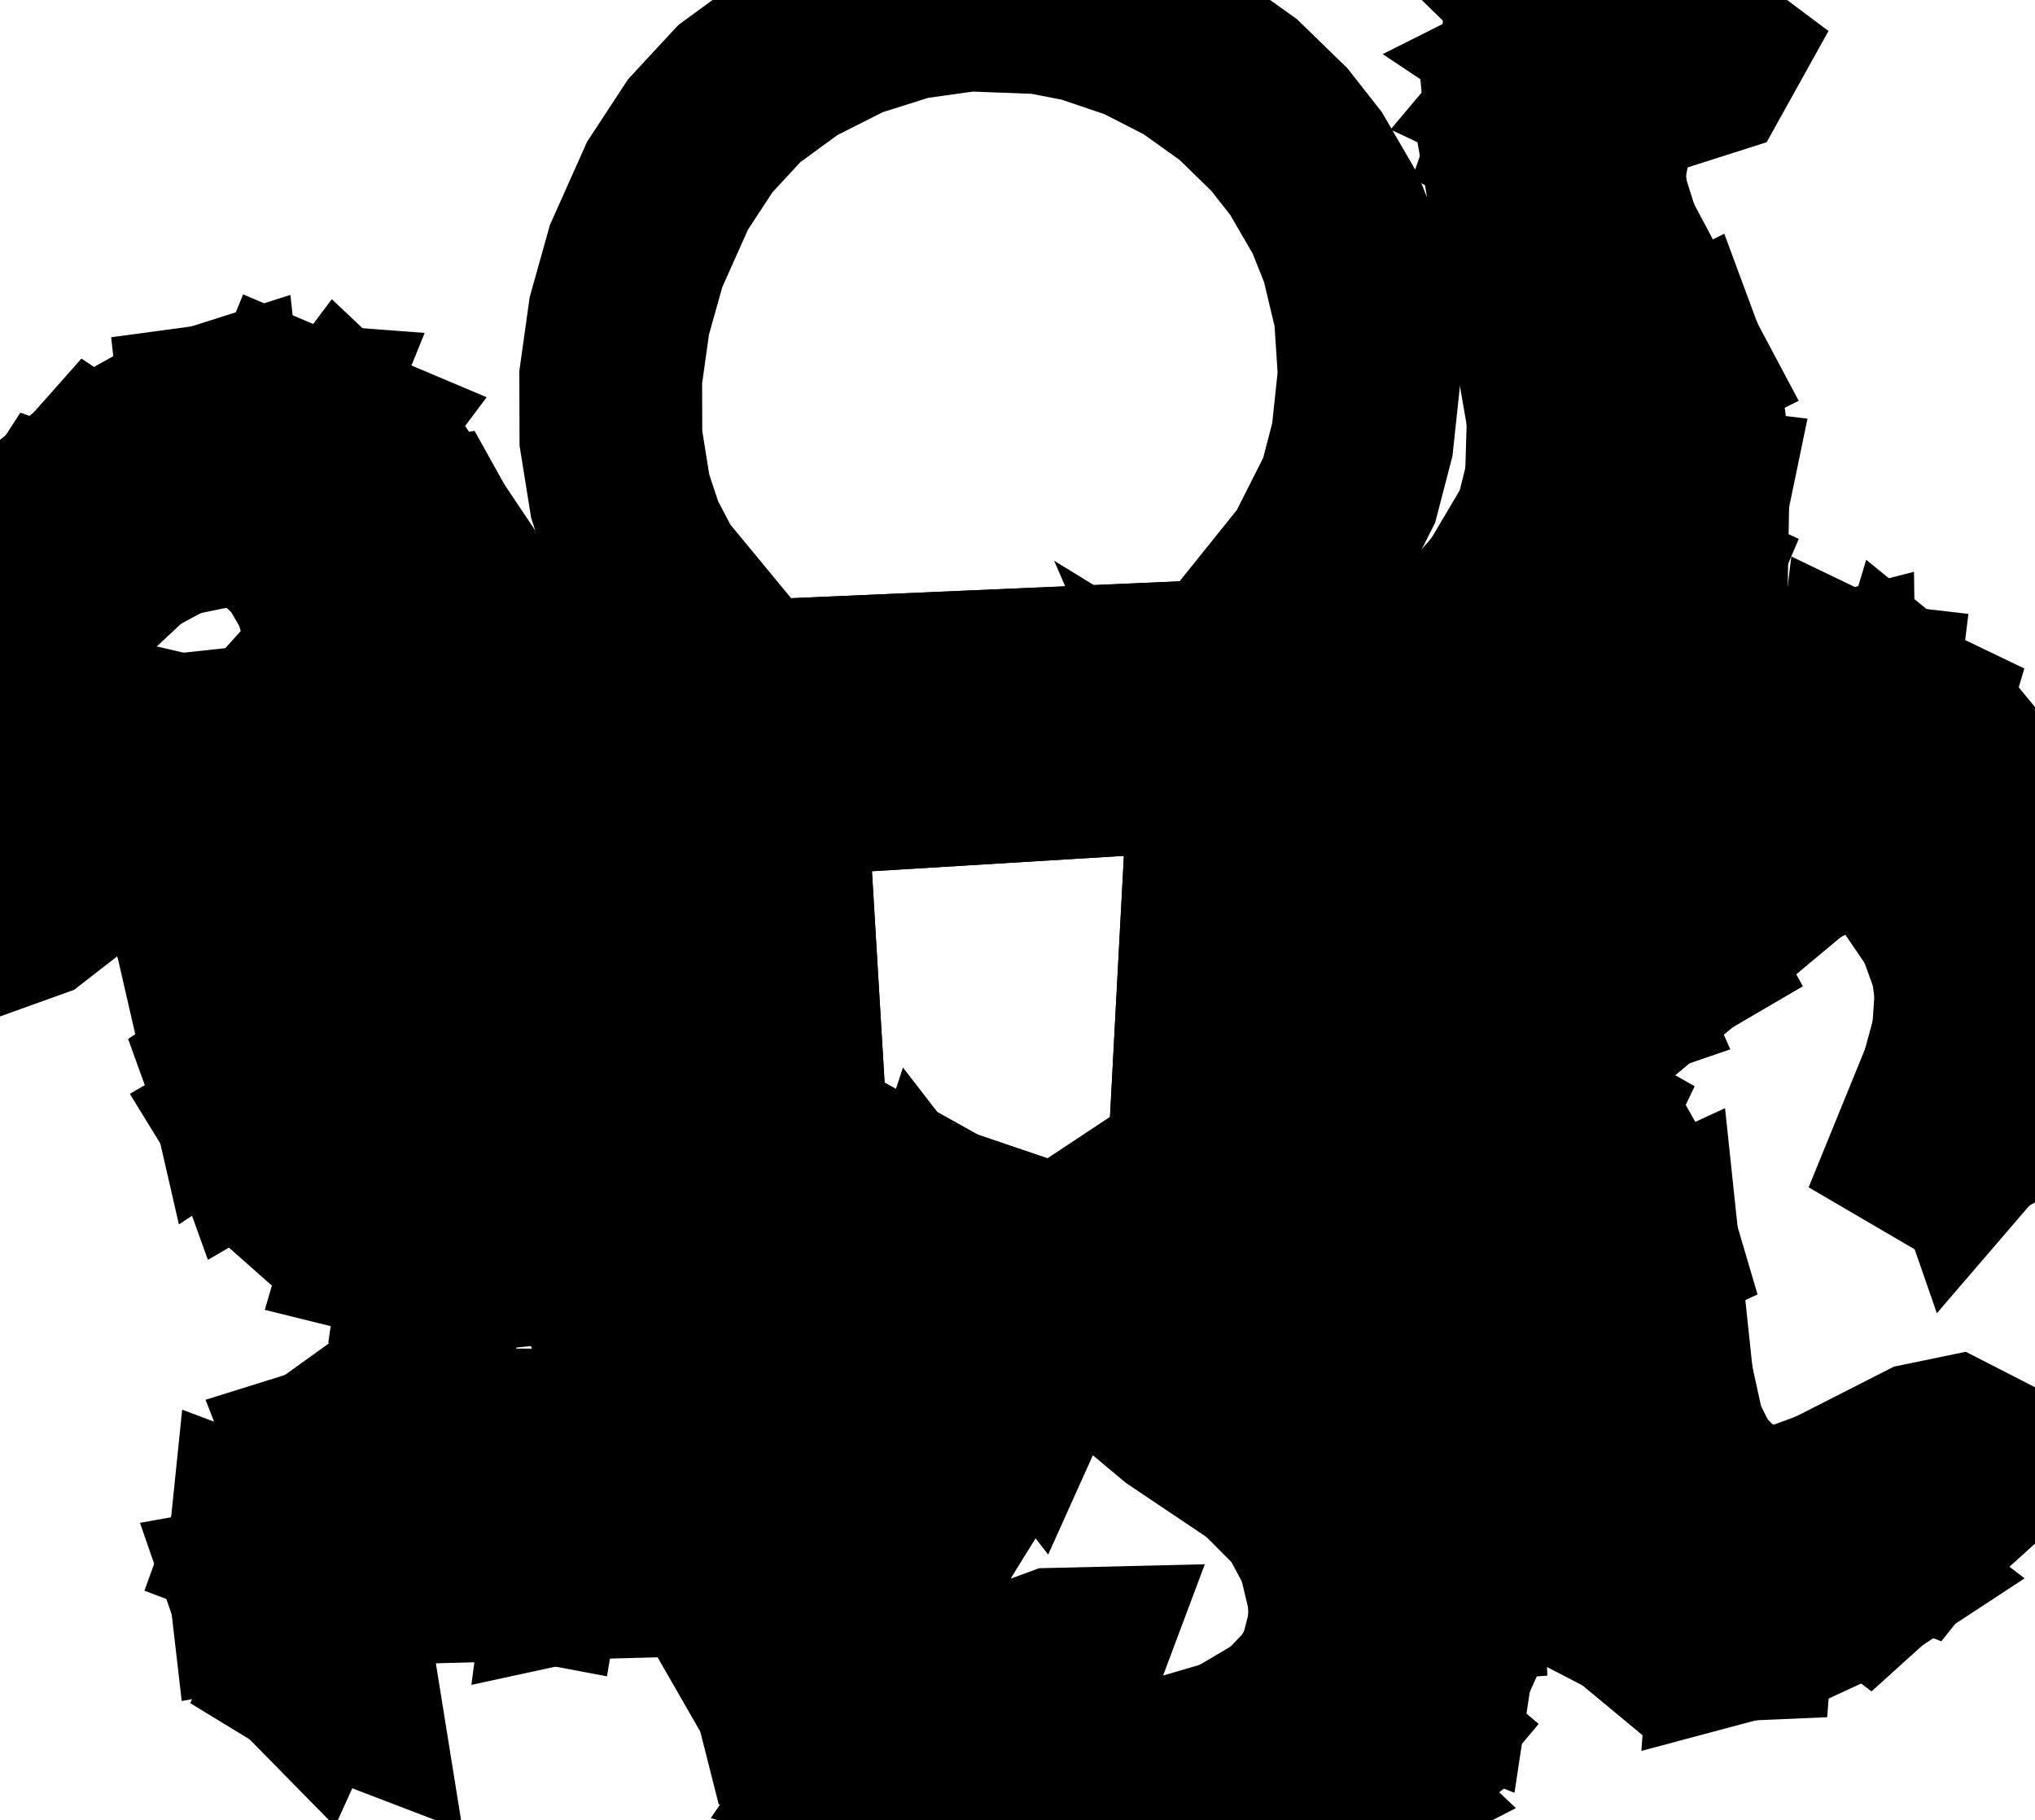
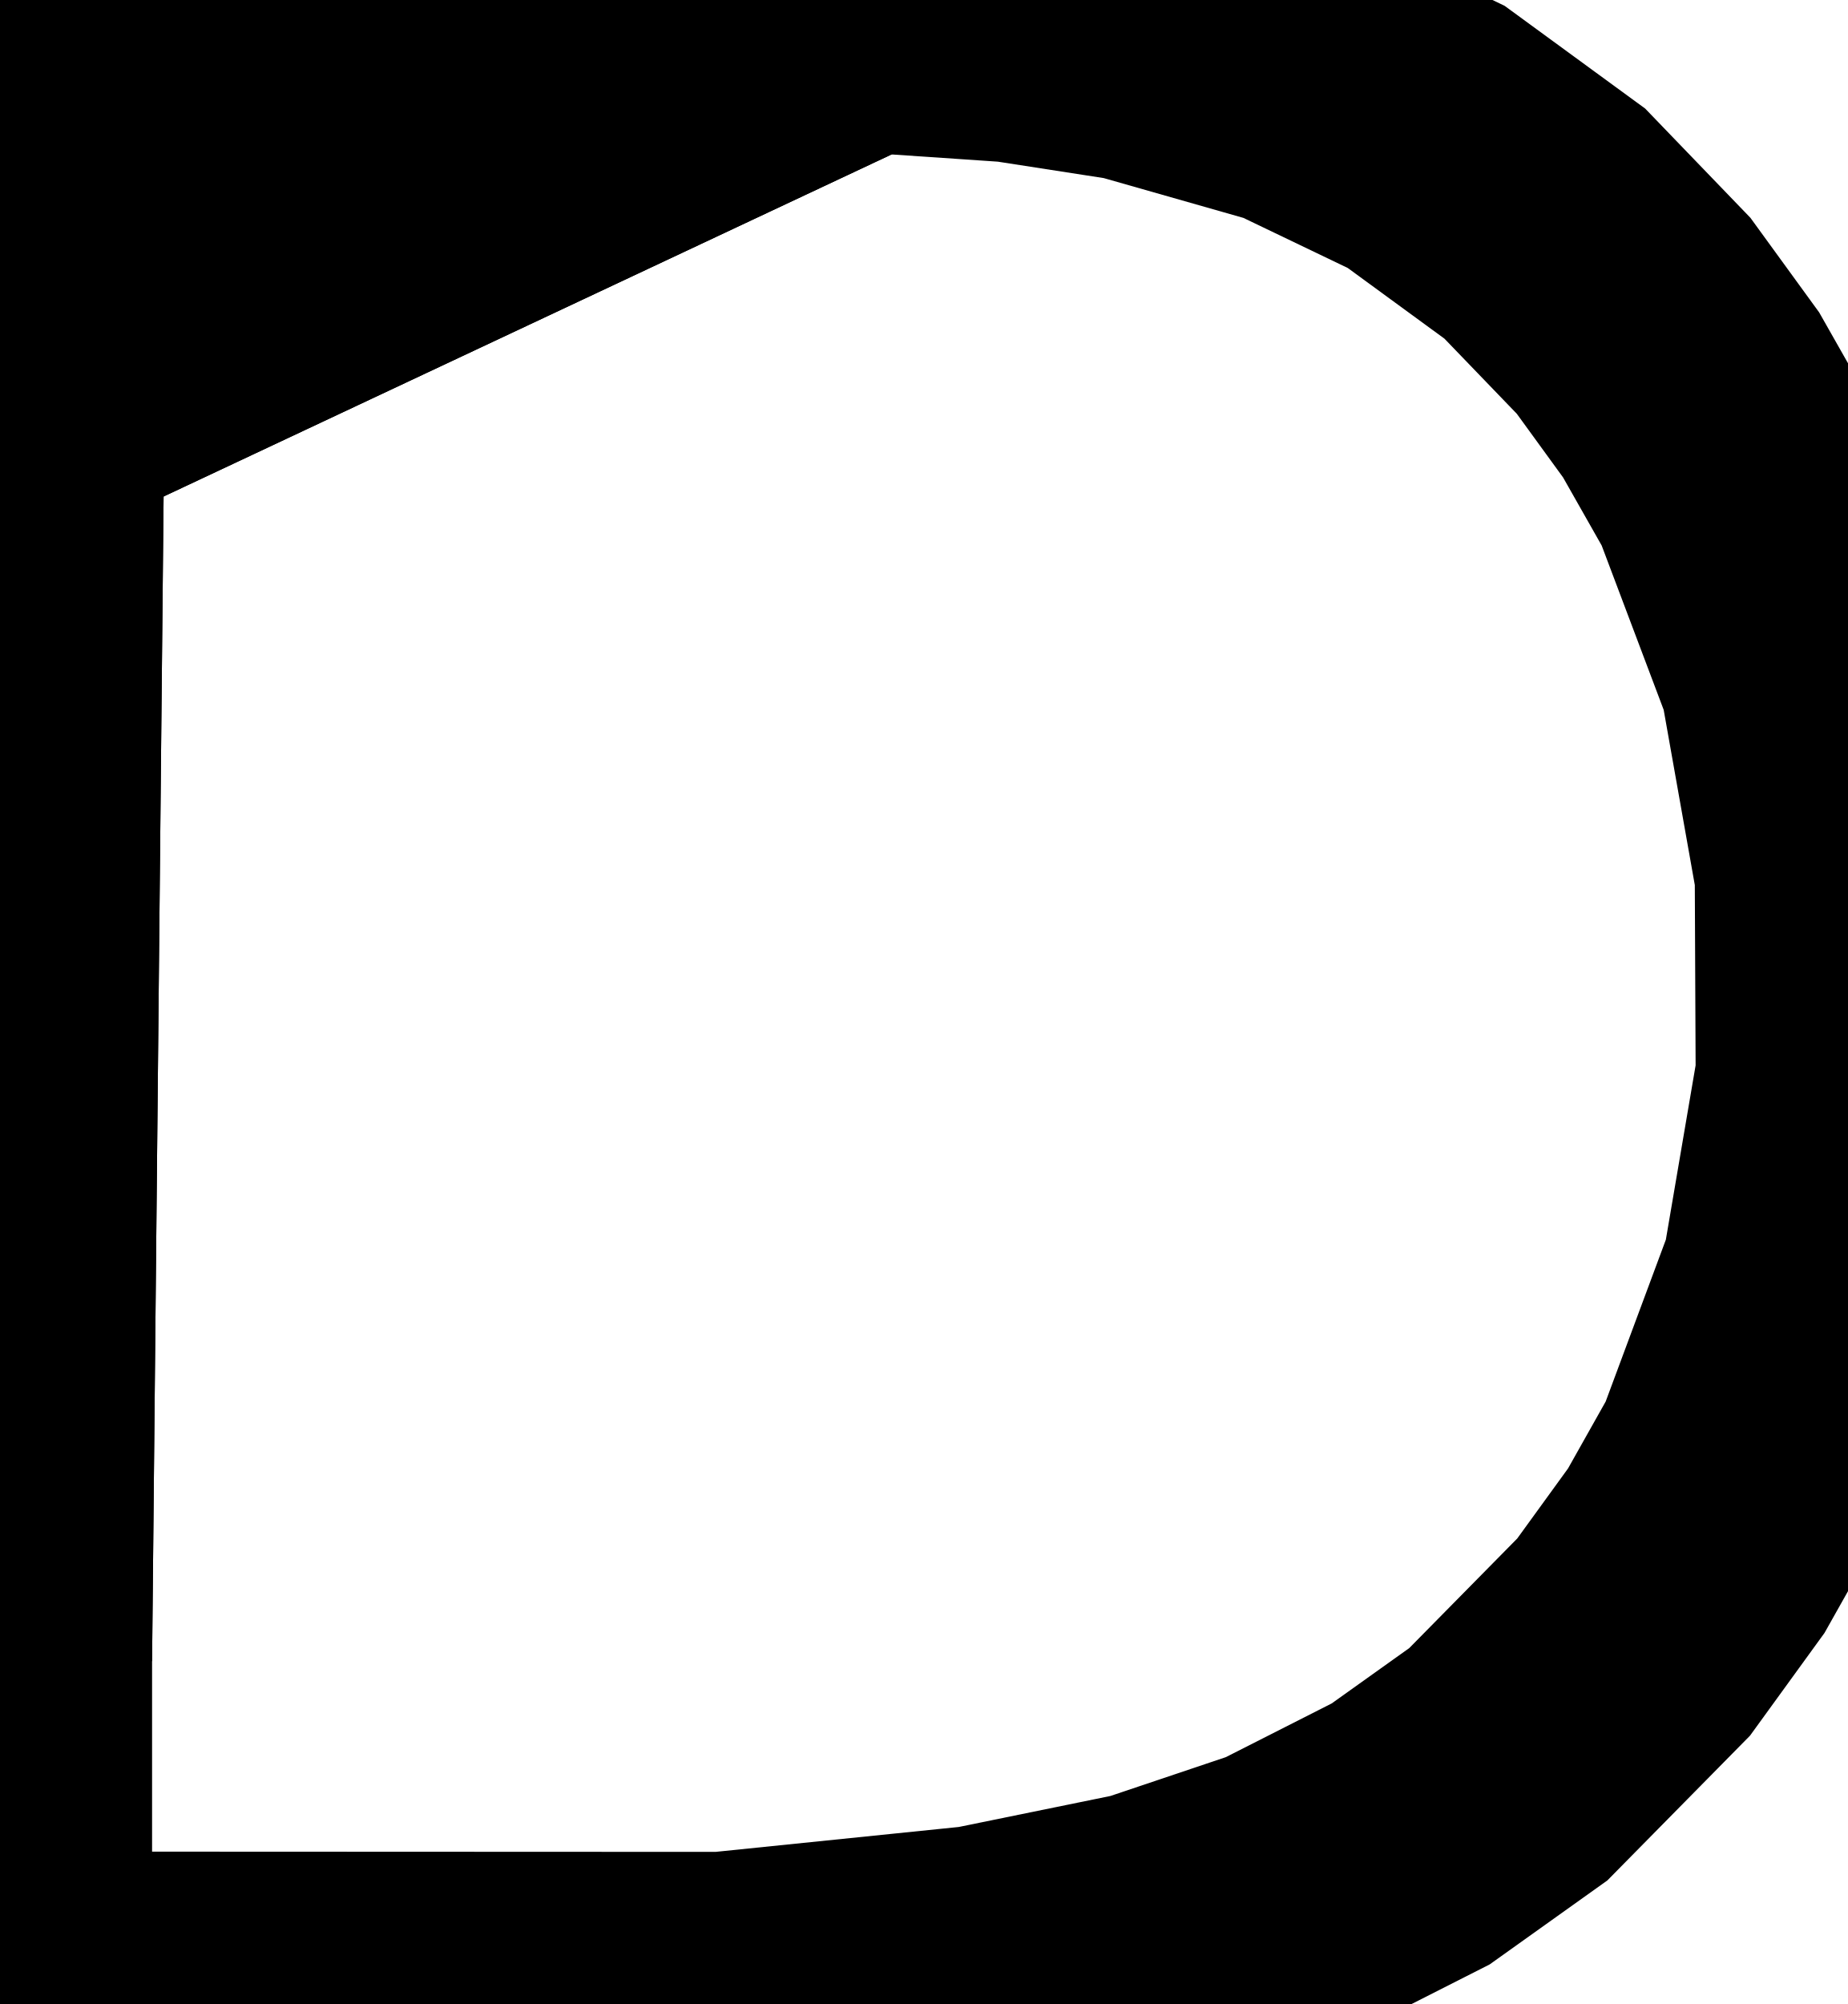
- <svg xmlns="http://www.w3.org/2000/svg" width="11.136" height="9.959" viewBox="0.0 0.004 11.136 9.959">
-   <polygon points="1.566,9.013 1.679,9.128 1.829,8.797 1.844,8.653 1.43,8.727 1.482,8.877" fill="none" stroke="black" stroke-width="1.0" />
-   <polygon points="1.679,9.128 1.82,9.214 1.901,9.245 1.829,8.797" fill="none" stroke="black" stroke-width="1.0" />
-   <polygon points="4.696,9.663 4.851,9.707 5.069,9.26 5,9.221" fill="none" stroke="black" stroke-width="1.0" />
-   <polygon points="4.851,9.707 5.093,9.719 5.151,9.273 5.069,9.26" fill="none" stroke="black" stroke-width="1.0" />
-   <polygon points="6.514,9.963 6.766,9.577 6.243,9.73 6.074,9.812 6.205,9.897" fill="none" stroke="black" stroke-width="1.0" />
-   <polygon points="6.862,9.963 7.295,9.851 7.439,9.777 7.05,9.409 6.766,9.577 6.514,9.963" fill="none" stroke="black" stroke-width="1.0" />
-   <polygon points="9.77,8.858 9.999,8.752 10.214,8.611 9.803,8.298 9.581,8.304 9.534,8.921" fill="none" stroke="black" stroke-width="1.0" />
-   <polygon points="9.803,8.298 10.214,8.611 10.463,8.386 10.028,8.215" fill="none" stroke="black" stroke-width="1.0" />
-   <polygon points="10.611,8.201 10.722,7.996 10.725,7.947 10.686,7.927 10.531,7.959 10.028,8.215 10.463,8.386" fill="none" stroke="black" stroke-width="1.0" />
-   <polygon points="11.044,5.805 11.119,5.473 10.759,5.441 10.743,5.675" fill="none" stroke="black" stroke-width="1.0" />
-   <polygon points="10.759,5.441 11.119,5.473 11.136,5.143 10.737,5.279" fill="none" stroke="black" stroke-width="1.0" />
-   <polygon points="10.737,5.279 11.136,5.143 11.101,4.846 10.652,5.044" fill="none" stroke="black" stroke-width="1.0" />
-   <polygon points="9.301,0.27 9.067,0.224 8.76,0.26 8.982,0.476 9.327,0.366 9.357,0.312" fill="none" stroke="black" stroke-width="1.0" />
-   <polygon points="7.471,1.715 7.395,1.396 7.306,1.173 7.147,0.899 7.001,0.713 6.776,0.494 6.52,0.311 6.239,0.167 5.938,0.065 5.702,0.019 5.298,0.004 4.969,0.05 4.642,0.153 4.321,0.315 4.046,0.516 3.832,0.747 3.653,1.02 3.481,1.405 3.389,1.733 3.342,2.069 3.343,2.402 3.394,2.72 3.468,2.943 3.578,3.153 4.102,3.788 6.703,3.675 7.191,3.067 7.383,2.687 7.455,2.41 7.493,2.054" fill="none" stroke="black" stroke-width="1.0" />
-   <polygon points="0.72,2.47 0.532,2.623 0.927,2.884 1.217,2.824 1.158,2.28 0.929,2.353" fill="none" stroke="black" stroke-width="1.0" />
-   <polygon points="0.927,2.884 0.532,2.623 0.315,2.868 0.698,3.007" fill="none" stroke="black" stroke-width="1.0" />
-   <polygon points="0.137,3.143 0.0,3.428 2.1316282072803005e-15,3.498 0.059,3.518 0.17,3.47 0.297,3.381 0.698,3.007 0.315,2.868" fill="none" stroke="black" stroke-width="1.0" />
-   <polygon points="0.162,4.977 0.598,4.638 0.175,4.578 0.068,4.802 0.023,5.027" fill="none" stroke="black" stroke-width="1.0" />
-   <polygon points="2.214,8.46 2.272,7.882 2.022,7.908 1.785,7.982 1.984,8.493" fill="none" stroke="black" stroke-width="1.0" />
-   <polygon points="2.214,8.46 2.913,8.592 3.032,7.885 2.272,7.882" fill="none" stroke="black" stroke-width="1.0" />
-   <polygon points="2.913,8.592 3.169,8.585 3.268,7.841 3.032,7.885" fill="none" stroke="black" stroke-width="1.0" />
-   <polygon points="3.579,8.496 3.787,8.402 3.971,8.277 3.485,7.739 3.268,7.841 3.169,8.585" fill="none" stroke="black" stroke-width="1.0" />
-   <polygon points="4.3,9.291 4.948,9.153 4.902,8.937 4.277,8.683 4.24,8.913 4.243,9.066" fill="none" stroke="black" stroke-width="1.0" />
-   <polygon points="4.381,9.432 4.49,9.546 4.696,9.663 5,9.221 4.948,9.153 4.3,9.291" fill="none" stroke="black" stroke-width="1.0" />
-   <polygon points="5.327,9.668 5.462,9.6 5.671,9.435 5.341,9.246 5.151,9.273 5.093,9.719" fill="none" stroke="black" stroke-width="1.0" />
-   <polygon points="7.05,9.409 7.439,9.777 7.564,9.679 7.205,9.245" fill="none" stroke="black" stroke-width="1.0" />
-   <polygon points="9.581,8.304 9.437,8.242 8.937,8.808 9.076,8.88 9.3,8.931 9.534,8.921" fill="none" stroke="black" stroke-width="1.0" />
-   <polygon points="11.044,5.805 10.743,5.675 10.681,5.904 10.786,6.206 10.939,6.028" fill="none" stroke="black" stroke-width="1.0" />
-   <polygon points="10.464,4.769 10.652,5.044 11.101,4.846 11.023,4.619" fill="none" stroke="black" stroke-width="1.0" />
-   <polygon points="10.86,4.325 10.65,4.07 10.476,3.928 10.268,4.621 10.464,4.769 11.023,4.619" fill="none" stroke="black" stroke-width="1.0" />
-   <polygon points="10.268,4.621 10.476,3.928 10.214,3.802 10.118,4.584" fill="none" stroke="black" stroke-width="1.0" />
-   <polygon points="9.266,2.264 9.16,1.978 8.527,2.292 8.517,2.632 9.291,2.726 9.295,2.491" fill="none" stroke="black" stroke-width="1.0" />
-   <polygon points="8.982,0.476 8.76,0.26 8.559,0.361 8.856,0.559" fill="none" stroke="black" stroke-width="1.0" />
-   <polygon points="0.175,4.578 0.598,4.638 0.733,4.619 0.974,4.082 0.743,4.107 0.524,4.211 0.331,4.374" fill="none" stroke="black" stroke-width="1.0" />
-   <polygon points="1.12,5.084 1.305,5.89 1.924,5.481 1.767,5.171" fill="none" stroke="black" stroke-width="1.0" />
-   <polygon points="1.924,5.481 1.305,5.89 1.404,6.164 2.138,5.735" fill="none" stroke="black" stroke-width="1.0" />
-   <polygon points="1.584,6.457 1.873,6.713 2.075,6.812 2.351,5.866 2.138,5.735 1.404,6.164" fill="none" stroke="black" stroke-width="1.0" />
-   <polygon points="1.481,8.268 1.428,8.415 1.877,8.584 1.984,8.493 1.785,7.982 1.572,8.135" fill="none" stroke="black" stroke-width="1.0" />
-   <polygon points="1.428,8.415 1.412,8.571 1.43,8.727 1.844,8.653 1.877,8.584" fill="none" stroke="black" stroke-width="1.0" />
-   <polygon points="4.902,8.937 4.944,8.712 4.427,8.294 4.277,8.683" fill="none" stroke="black" stroke-width="1.0" />
-   <polygon points="5.784,9.298 5.865,9.082 5.781,9.084 5.341,9.246 5.671,9.435" fill="none" stroke="black" stroke-width="1.0" />
-   <polygon points="7.33,8.743 7.95,8.705 7.941,8.457 7.897,8.223 7.846,8.075 7.267,8.48" fill="none" stroke="black" stroke-width="1.0" />
-   <polygon points="7.33,8.743 7.331,8.903 7.887,9.121 7.95,8.705" fill="none" stroke="black" stroke-width="1.0" />
-   <polygon points="7.276,9.118 7.205,9.245 7.564,9.679 7.718,9.496" fill="none" stroke="black" stroke-width="1.0" />
-   <polygon points="9.437,8.242 9.264,8.07 8.515,8.102 8.614,8.417 8.808,8.701 8.937,8.808" fill="none" stroke="black" stroke-width="1.0" />
-   <polygon points="9.264,8.07 8.515,8.102 9.162,7.868" fill="none" stroke="black" stroke-width="1.0" />
-   <polygon points="9.162,7.868 9.095,7.562 8.383,7.372 8.515,8.102" fill="none" stroke="black" stroke-width="1.0" />
-   <polygon points="9.095,7.562 9.016,6.815 8.291,7.15 8.383,7.372" fill="none" stroke="black" stroke-width="1.0" />
-   <polygon points="10.681,5.904 10.524,6.289 10.577,6.32 10.786,6.206" fill="none" stroke="black" stroke-width="1.0" />
-   <polygon points="8.792,5.45 9.194,5.215 8.832,4.552 8.465,4.706" fill="none" stroke="black" stroke-width="1.0" />
-   <polygon points="8.832,4.552 9.194,5.215 9.792,4.716 9.098,4.362" fill="none" stroke="black" stroke-width="1.0" />
-   <polygon points="9.792,4.716 9.995,4.607 9.983,3.775 9.776,3.828 9.524,3.985 9.098,4.362" fill="none" stroke="black" stroke-width="1.0" />
-   <polygon points="9.995,4.607 10.118,4.584 10.214,3.802 9.983,3.775" fill="none" stroke="black" stroke-width="1.0" />
-   <polygon points="8.349,1.269 8.527,2.292 9.16,1.978 8.807,1.314" fill="none" stroke="black" stroke-width="1.0" />
-   <polygon points="8.807,1.314 8.736,1.088 8.321,0.955 8.349,1.269" fill="none" stroke="black" stroke-width="1.0" />
-   <polygon points="8.736,1.088 8.722,0.936 8.341,0.737 8.321,0.955" fill="none" stroke="black" stroke-width="1.0" />
-   <polygon points="8.722,0.936 8.768,0.707 8.41,0.538 8.341,0.737" fill="none" stroke="black" stroke-width="1.0" />
-   <polygon points="8.41,0.538 8.768,0.707 8.856,0.559 8.559,0.361" fill="none" stroke="black" stroke-width="1.0" />
-   <polygon points="8.456,2.878 8.24,3.243 8.991,3.677 9.191,3.208" fill="none" stroke="black" stroke-width="1.0" />
-   <polygon points="8.991,3.677 8.24,3.243 7.824,3.718 8.661,4.169" fill="none" stroke="black" stroke-width="1.0" />
-   <polygon points="8.661,4.169 7.824,3.718 7.378,4.107 8.324,4.506" fill="none" stroke="black" stroke-width="1.0" />
-   <polygon points="8.324,4.506 7.378,4.107 7.023,4.296 7.777,4.84" fill="none" stroke="black" stroke-width="1.0" />
-   <polygon points="6.607,3.866 6.703,3.675 4.102,3.788 4.249,4.009" fill="none" stroke="black" stroke-width="1.0" />
-   <polygon points="1.88,2.39 1.503,2.894 1.658,3.035 2.333,2.916 2.153,2.648" fill="none" stroke="black" stroke-width="1.0" />
-   <polygon points="1.88,2.39 1.603,2.273 1.373,2.84 1.503,2.894" fill="none" stroke="black" stroke-width="1.0" />
-   <polygon points="1.351,2.254 1.158,2.28 1.217,2.824 1.373,2.84 1.603,2.273" fill="none" stroke="black" stroke-width="1.0" />
-   <polygon points="1.658,3.035 1.772,3.231 2.785,3.729 2.333,2.916" fill="none" stroke="black" stroke-width="1.0" />
-   <polygon points="1.772,3.231 2.101,4.353 2.928,3.924 2.785,3.729" fill="none" stroke="black" stroke-width="1.0" />
-   <polygon points="0.974,4.082 0.733,4.619 0.881,4.691 1.298,4.227 1.129,4.118" fill="none" stroke="black" stroke-width="1.0" />
-   <polygon points="1.022,4.86 1.505,4.531 1.298,4.227 0.881,4.691" fill="none" stroke="black" stroke-width="1.0" />
-   <polygon points="1.022,4.86 1.12,5.084 1.767,5.171 1.505,4.531" fill="none" stroke="black" stroke-width="1.0" />
-   <polygon points="2.351,5.866 2.075,6.812 2.37,6.885 2.512,5.914" fill="none" stroke="black" stroke-width="1.0" />
-   <polygon points="2.606,6.898 2.933,6.865 3.183,6.804 2.754,5.933 2.512,5.914 2.37,6.885" fill="none" stroke="black" stroke-width="1.0" />
-   <polygon points="3.68,7.549 3.485,7.739 3.971,8.277 4.189,8.064" fill="none" stroke="black" stroke-width="1.0" />
-   <polygon points="4.944,8.712 4.427,8.294 5.032,8.498" fill="none" stroke="black" stroke-width="1.0" />
-   <polygon points="5.032,8.498 5.622,7.546 5.121,6.897 5.02,7.203" fill="none" stroke="black" stroke-width="1.0" />
-   <polygon points="5.622,7.546 5.9,6.928 5.146,6.672 5.121,6.897" fill="none" stroke="black" stroke-width="1.0" />
-   <polygon points="6.922,8.028 7.067,7.131 6.56,6.394 5.9,6.928 6.081,7.302 6.279,7.566 6.462,7.719" fill="none" stroke="black" stroke-width="1.0" />
-   <polygon points="7.067,7.131 6.922,8.028 7.145,8.252 7.727,7.864" fill="none" stroke="black" stroke-width="1.0" />
-   <polygon points="7.727,7.864 7.145,8.252 7.267,8.48 7.846,8.075" fill="none" stroke="black" stroke-width="1.0" />
-   <polygon points="7.331,8.903 7.276,9.118 7.718,9.496 7.887,9.121" fill="none" stroke="black" stroke-width="1.0" />
-   <polygon points="9.016,6.815 8.945,6.574 8.82,6.351 8.621,6.153 8.203,7.024 8.291,7.15" fill="none" stroke="black" stroke-width="1.0" />
-   <polygon points="8.792,5.45 8.465,4.706 7.766,4.887 8.194,5.655" fill="none" stroke="black" stroke-width="1.0" />
-   <polygon points="9.191,3.208 9.291,2.726 8.517,2.632 8.456,2.878" fill="none" stroke="black" stroke-width="1.0" />
-   <polygon points="7.777,4.84 7.023,4.296 6.858,4.329 7.766,4.887" fill="none" stroke="black" stroke-width="1.0" />
-   <polygon points="6.607,3.866 4.249,4.009 4.32,4.244 6.565,4.029" fill="none" stroke="black" stroke-width="1.0" />
-   <polygon points="2.216,4.582 2.408,4.836 2.641,5.037 3.093,4.087 2.928,3.924 2.101,4.353" fill="none" stroke="black" stroke-width="1.0" />
-   <polygon points="3.093,4.087 2.641,5.037 2.979,5.222 3.38,4.26" fill="none" stroke="black" stroke-width="1.0" />
-   <polygon points="2.754,5.933 3.183,6.804 3.516,6.681 3.172,5.859" fill="none" stroke="black" stroke-width="1.0" />
-   <polygon points="4.011,7.027 3.68,7.549 4.189,8.064 4.385,7.8" fill="none" stroke="black" stroke-width="1.0" />
-   <polygon points="5.02,7.203 4.905,6.868 4.302,6.482 4.011,7.027 4.385,7.8 5.032,8.498" fill="none" stroke="black" stroke-width="1.0" />
-   <polygon points="4.247,4.377 4.358,6.232 5.146,6.672 5.9,6.928 6.56,6.394 6.672,4.291 6.574,4.161 4.31,4.299" fill="none" stroke="black" stroke-width="1.0" />
-   <polygon points="8.203,7.024 8.621,6.153 8.415,6.036 7.956,6.86" fill="none" stroke="black" stroke-width="1.0" />
-   <polygon points="7.487,5.78 6.56,6.394 7.105,6.649 7.956,6.86 8.415,6.036" fill="none" stroke="black" stroke-width="1.0" />
-   <polygon points="8.194,5.655 7.766,4.887 6.858,4.329 7.487,5.78" fill="none" stroke="black" stroke-width="1.0" />
-   <polygon points="6.858,4.329 6.672,4.291 6.56,6.394 7.487,5.78" fill="none" stroke="black" stroke-width="1.0" />
-   <polygon points="6.565,4.029 4.32,4.244 4.31,4.299 6.574,4.161" fill="none" stroke="black" stroke-width="1.0" />
-   <polygon points="3.777,5.422 3.774,5.493 4.358,6.232 4.247,4.377 4.069,4.426" fill="none" stroke="black" stroke-width="1.0" />
-   <polygon points="4.069,4.426 3.736,4.385 3.361,5.346 3.777,5.422" fill="none" stroke="black" stroke-width="1.0" />
-   <polygon points="3.736,4.385 3.38,4.26 2.979,5.222 3.361,5.346" fill="none" stroke="black" stroke-width="1.0" />
-   <polygon points="3.172,5.859 3.516,6.681 4.217,6.282 3.409,5.764" fill="none" stroke="black" stroke-width="1.0" />
-   <polygon points="4.905,6.868 5.052,6.705 4.358,6.311 4.302,6.482" fill="none" stroke="black" stroke-width="1.0" />
-   <polygon points="4.358,6.311 5.052,6.705 5.146,6.672 4.358,6.232" fill="none" stroke="black" stroke-width="1.0" />
-   <polygon points="3.409,5.764 3.621,5.64 4.217,6.282" fill="none" stroke="black" stroke-width="1.0" />
-   <polygon points="3.621,5.64 4.217,6.282 4.358,6.232 3.738,5.547" fill="none" stroke="black" stroke-width="1.0" />
-   <polygon points="4.358,6.232 3.738,5.547 3.774,5.493" fill="none" stroke="black" stroke-width="1.0" />
+ <svg xmlns="http://www.w3.org/2000/svg" width="6.075" height="6.587" viewBox="0.0 0.0 6.075 6.587">
+   <polygon points="6.072,2.864 5.954,2.2 5.72,1.58 5.56,1.298 5.371,1.038 5.079,0.735 4.689,0.45 4.266,0.247 3.736,0.096 3.336,0.034 2.836,0.0 0.041,1.313 0.0,5.455 0.0,6.586 2.378,6.587 3.228,6.5 3.781,6.387 4.224,6.238 4.638,6.028 4.959,5.799 5.371,5.381 5.577,5.097 5.734,4.818 5.962,4.205 6.075,3.543" fill="none" stroke="black" stroke-width="1.0" />
+   <polygon points="2.836,0.0 0.041,1.313 0.033,1.242" fill="none" stroke="black" stroke-width="1.0" />
+   <polygon points="0.0,0.868 0.023,1.171 0.033,1.242 2.836,0.0 0.0,0.001 0.0,0.08 0.0,0.158 0.0,0.237 0.0,0.316 0.0,0.395 0.0,0.474 0.0,0.553 0.0,0.632 0.0,0.711 0.0,0.789" fill="none" stroke="black" stroke-width="1.0" />
+   <polygon points="0.0,0.947 0.0,1.026 0.0,1.105 0.023,1.171 0.0,0.868" fill="none" stroke="black" stroke-width="1.0" />
+   <polygon points="0.0,1.105 0.041,1.313 0.0,5.455" fill="none" stroke="black" stroke-width="1.0" />
</svg>
